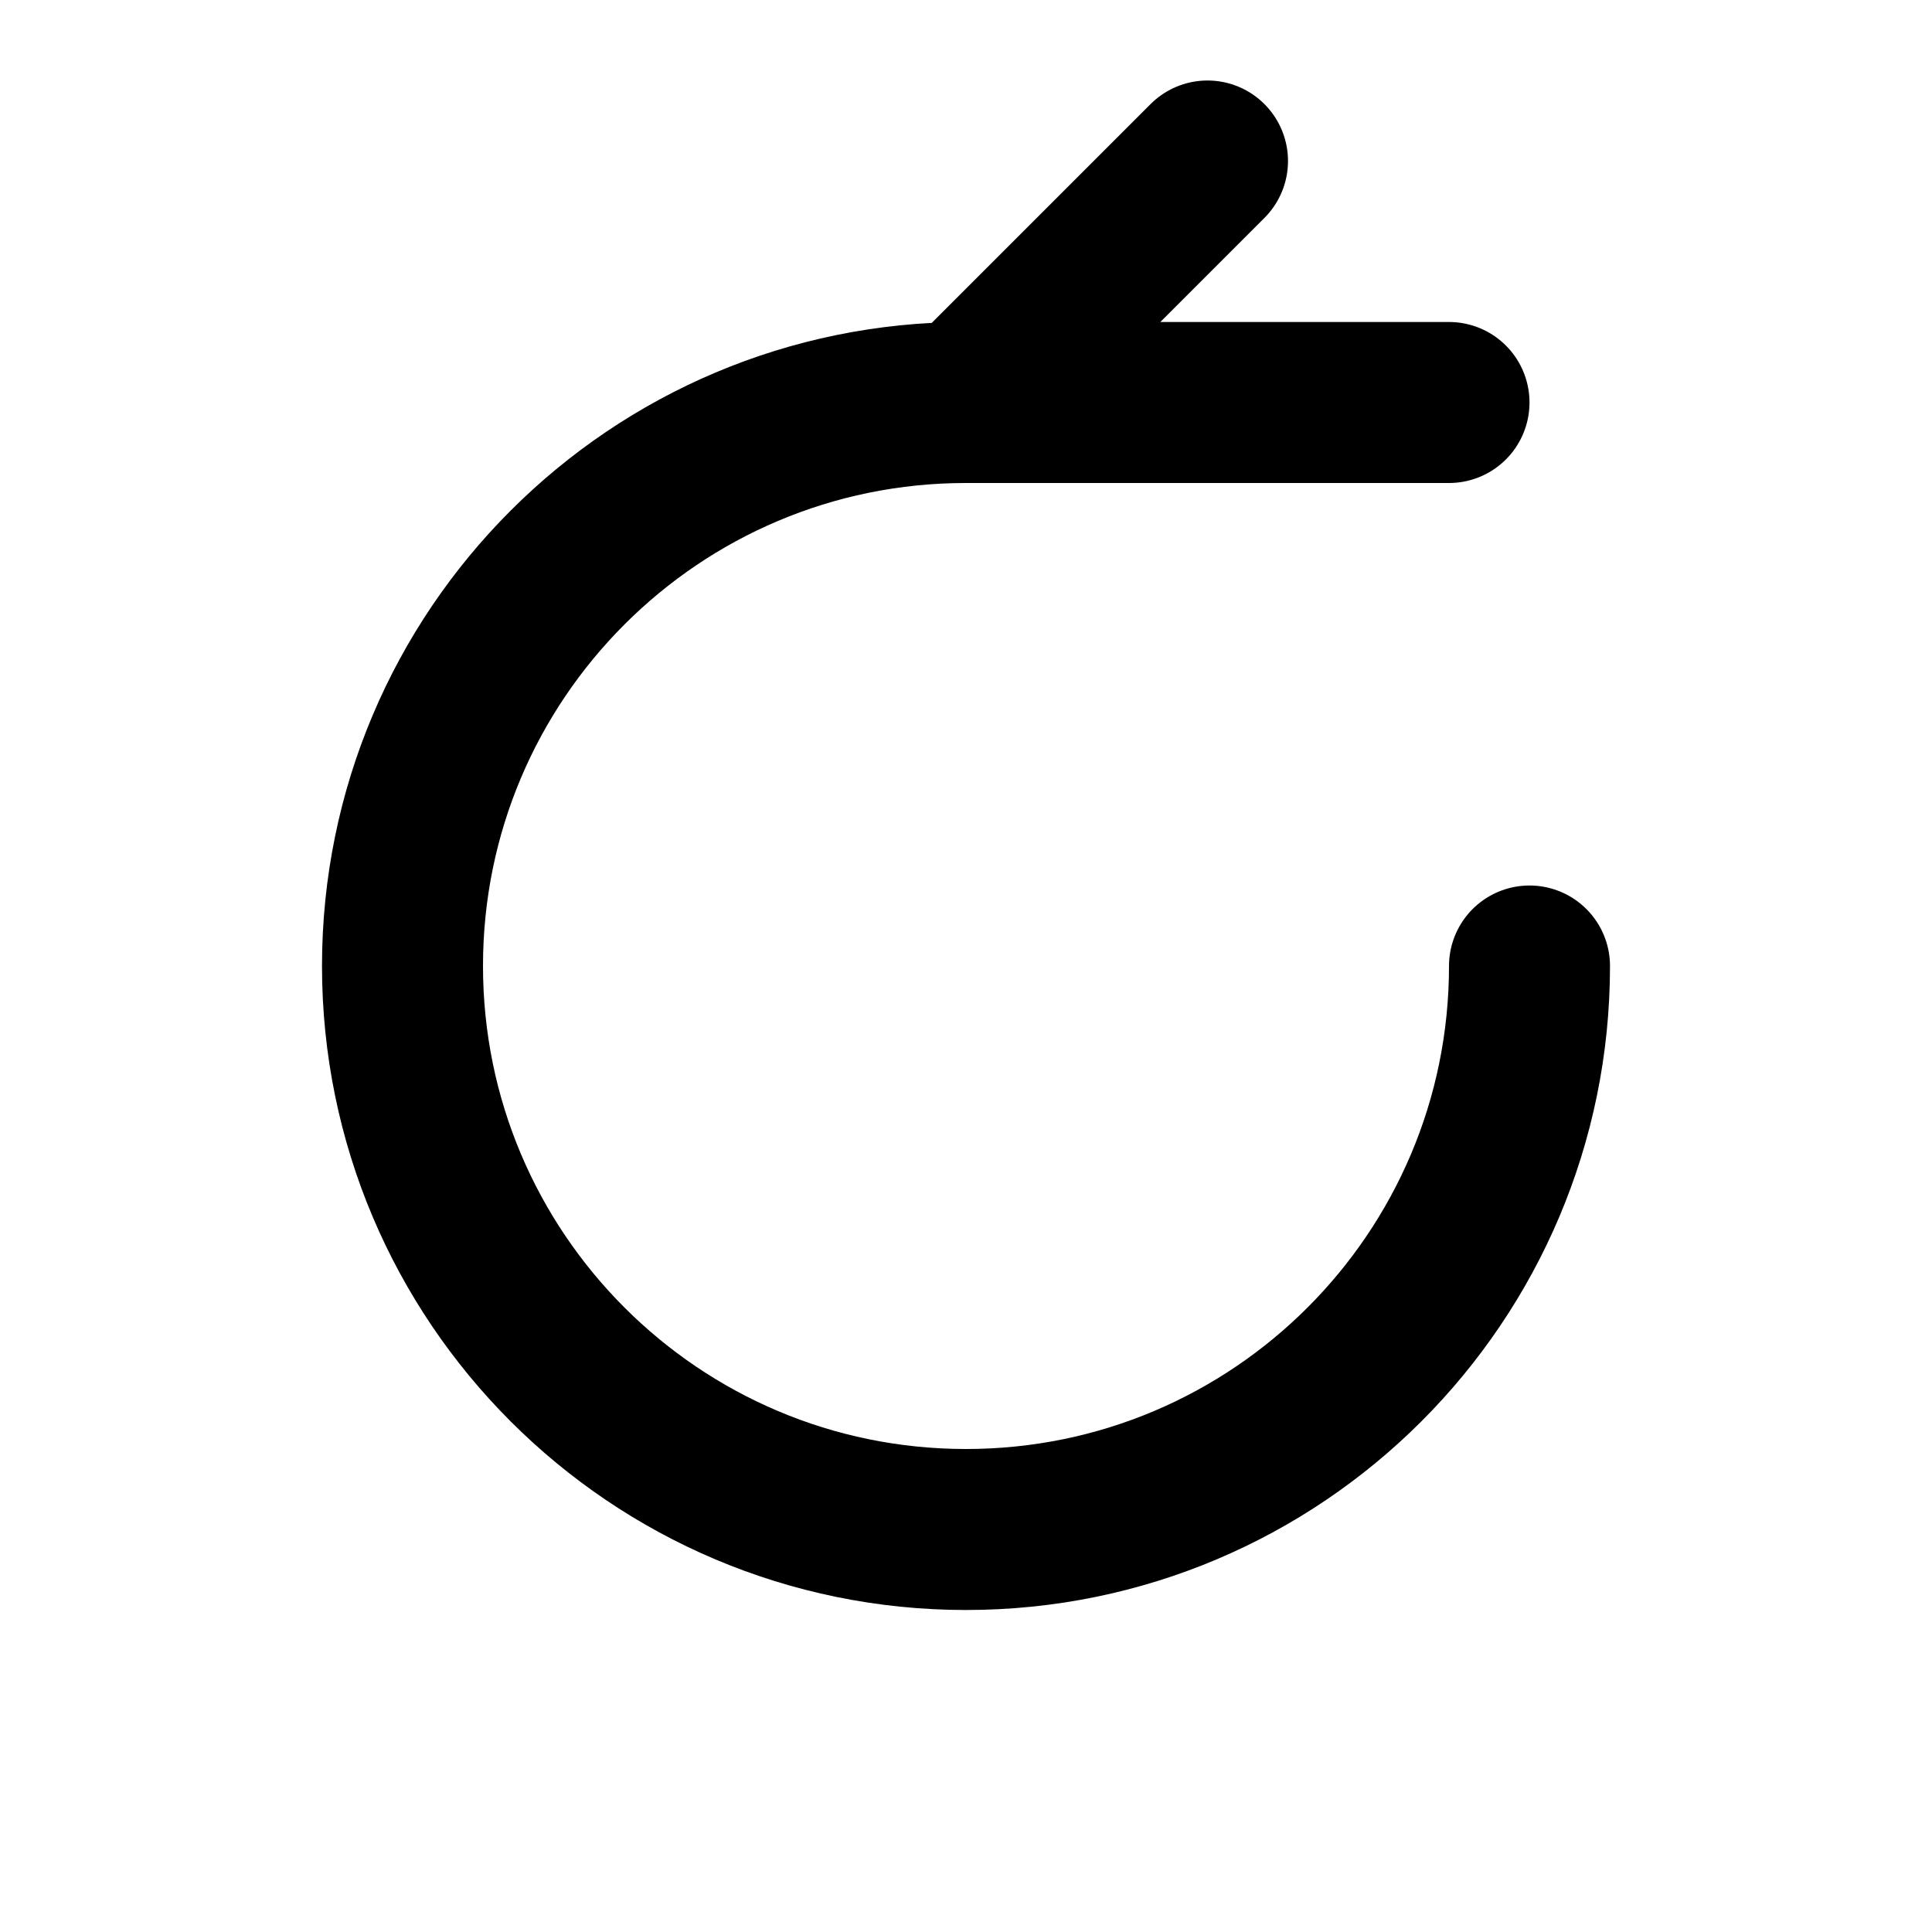
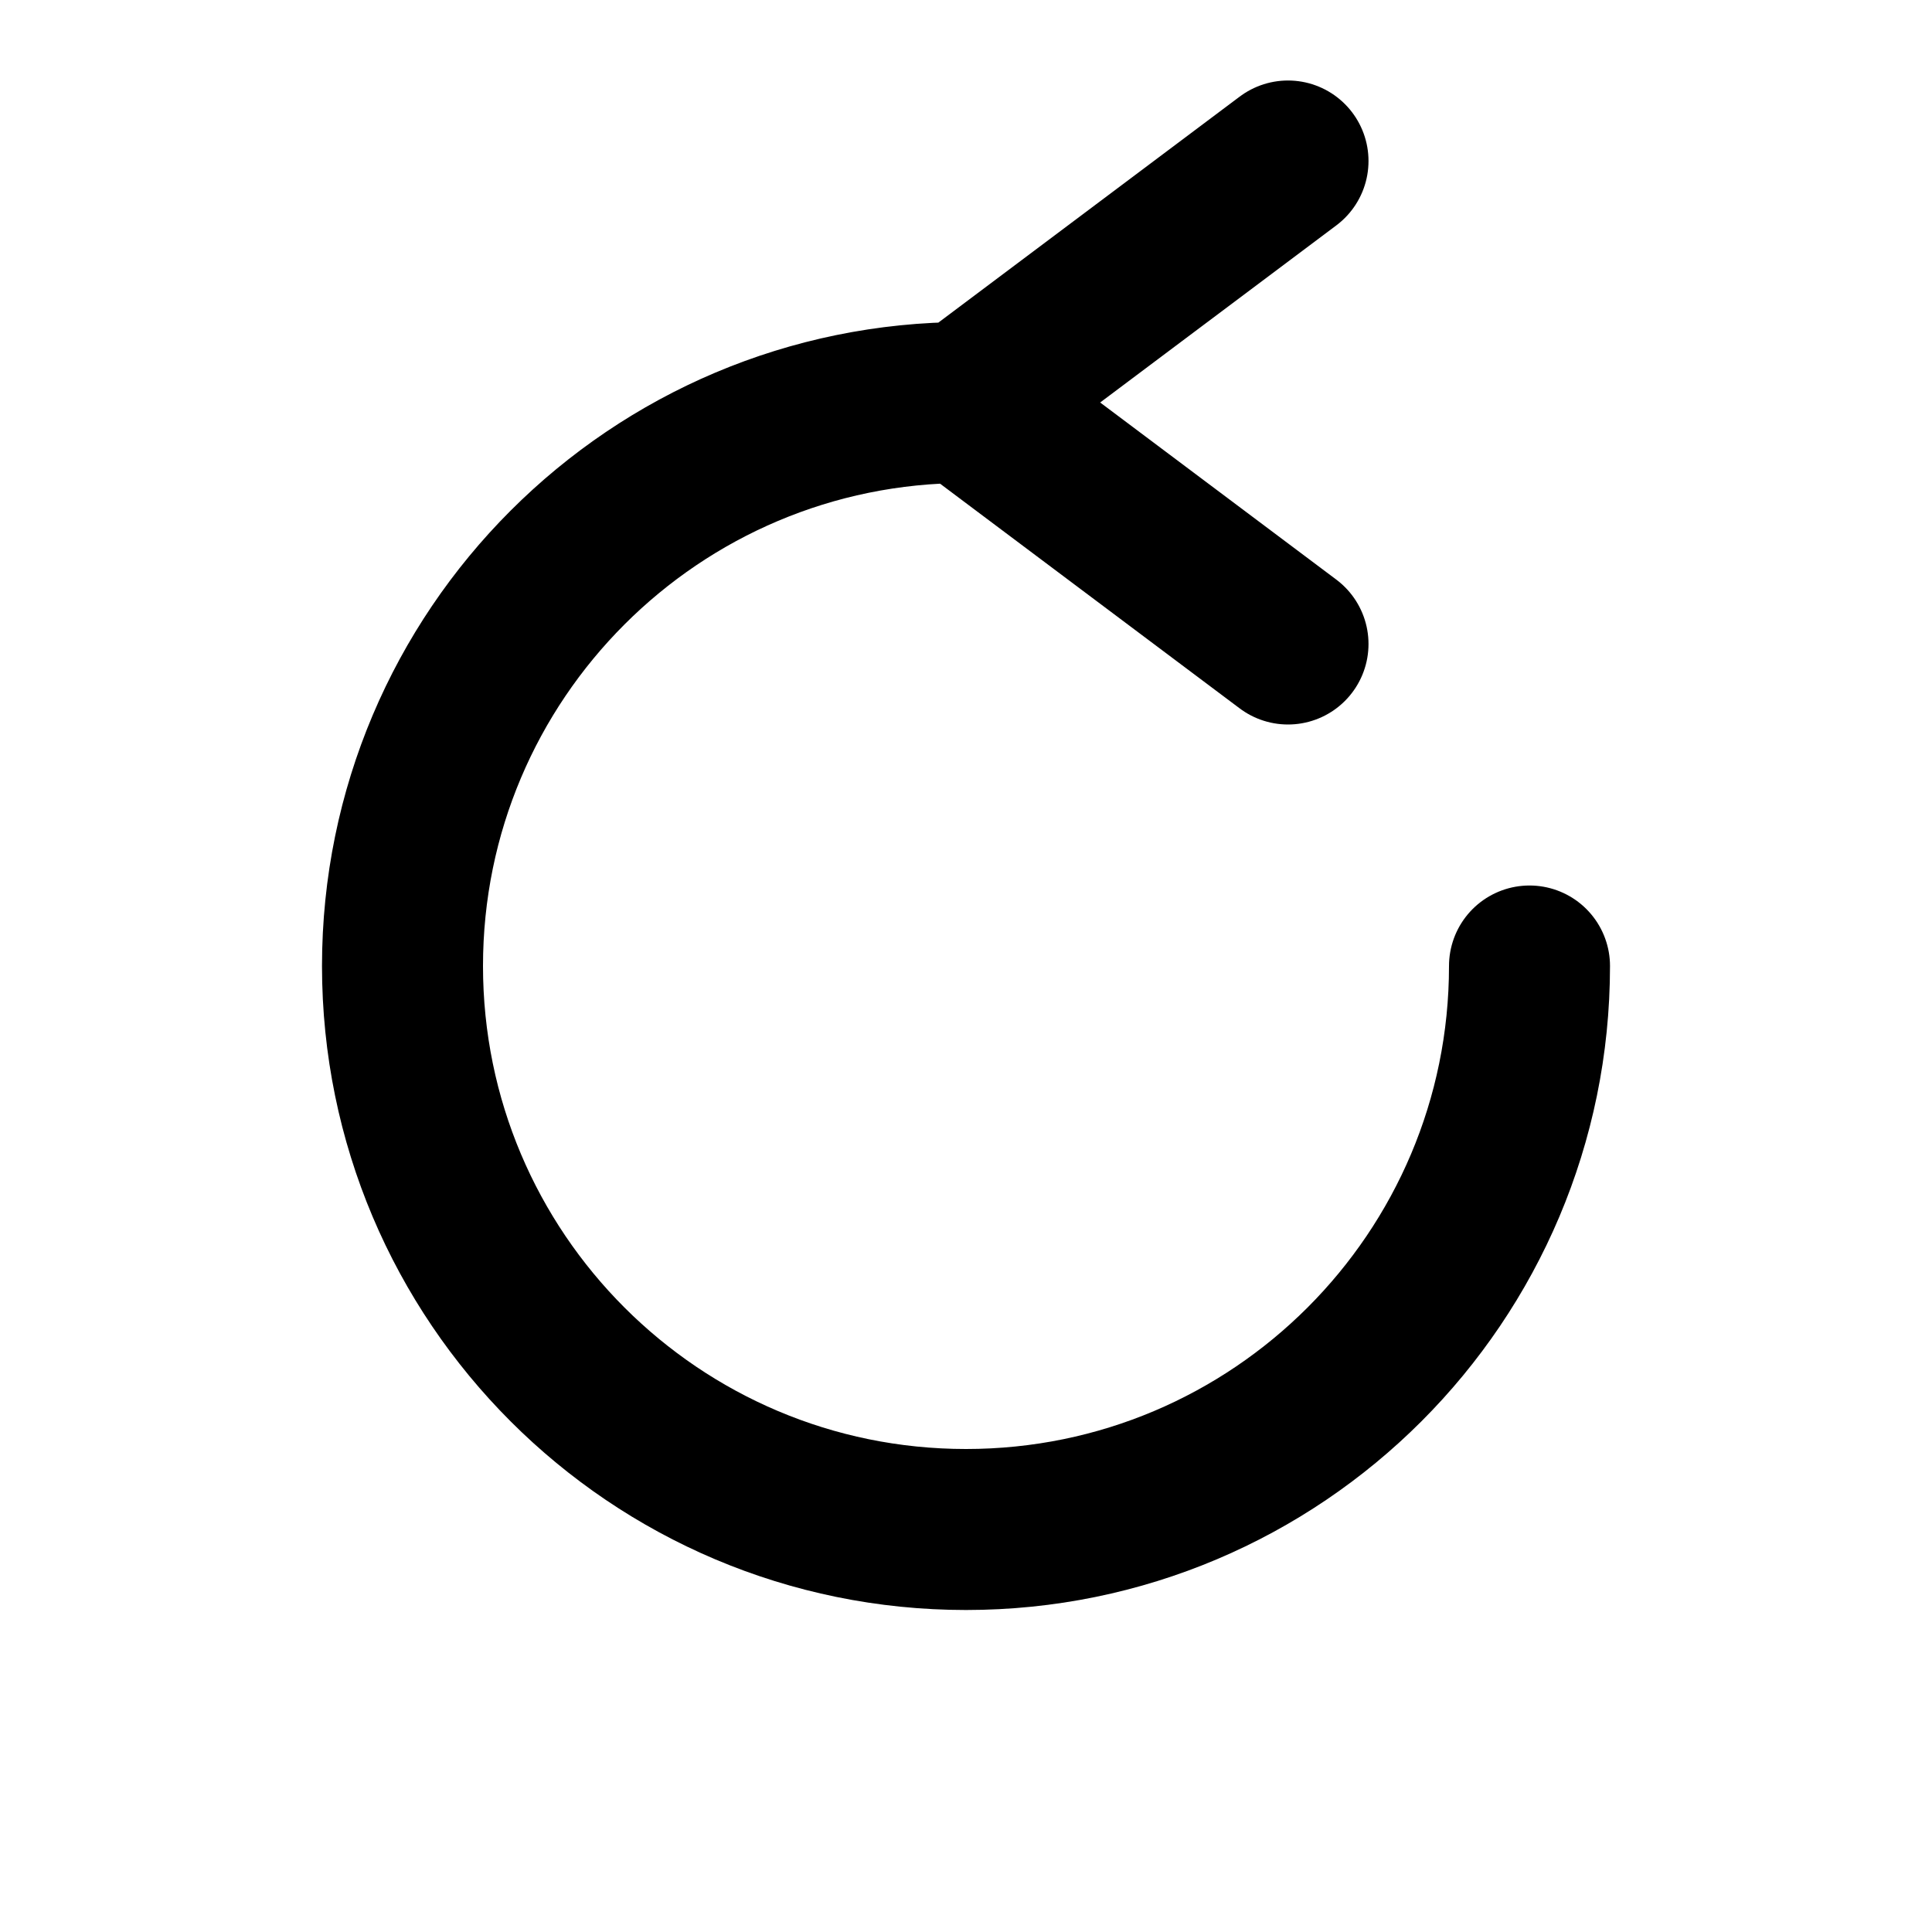
<svg xmlns="http://www.w3.org/2000/svg" viewBox="0 0 24 24">
-   <path d="M19 12 A7 7 0 1 1 12 5 M15 2 L12 5 M18 5 L12 5" fill="none" stroke="currentColor" stroke-width="2" stroke-linecap="round" stroke-linejoin="round" />
+   <path d="M19 12 A7 7 0 1 1 12 5 M12 5 L16 2 M12 5 L16 8" fill="none" stroke="currentColor" stroke-width="2" stroke-linecap="round" stroke-linejoin="round" />
</svg>
